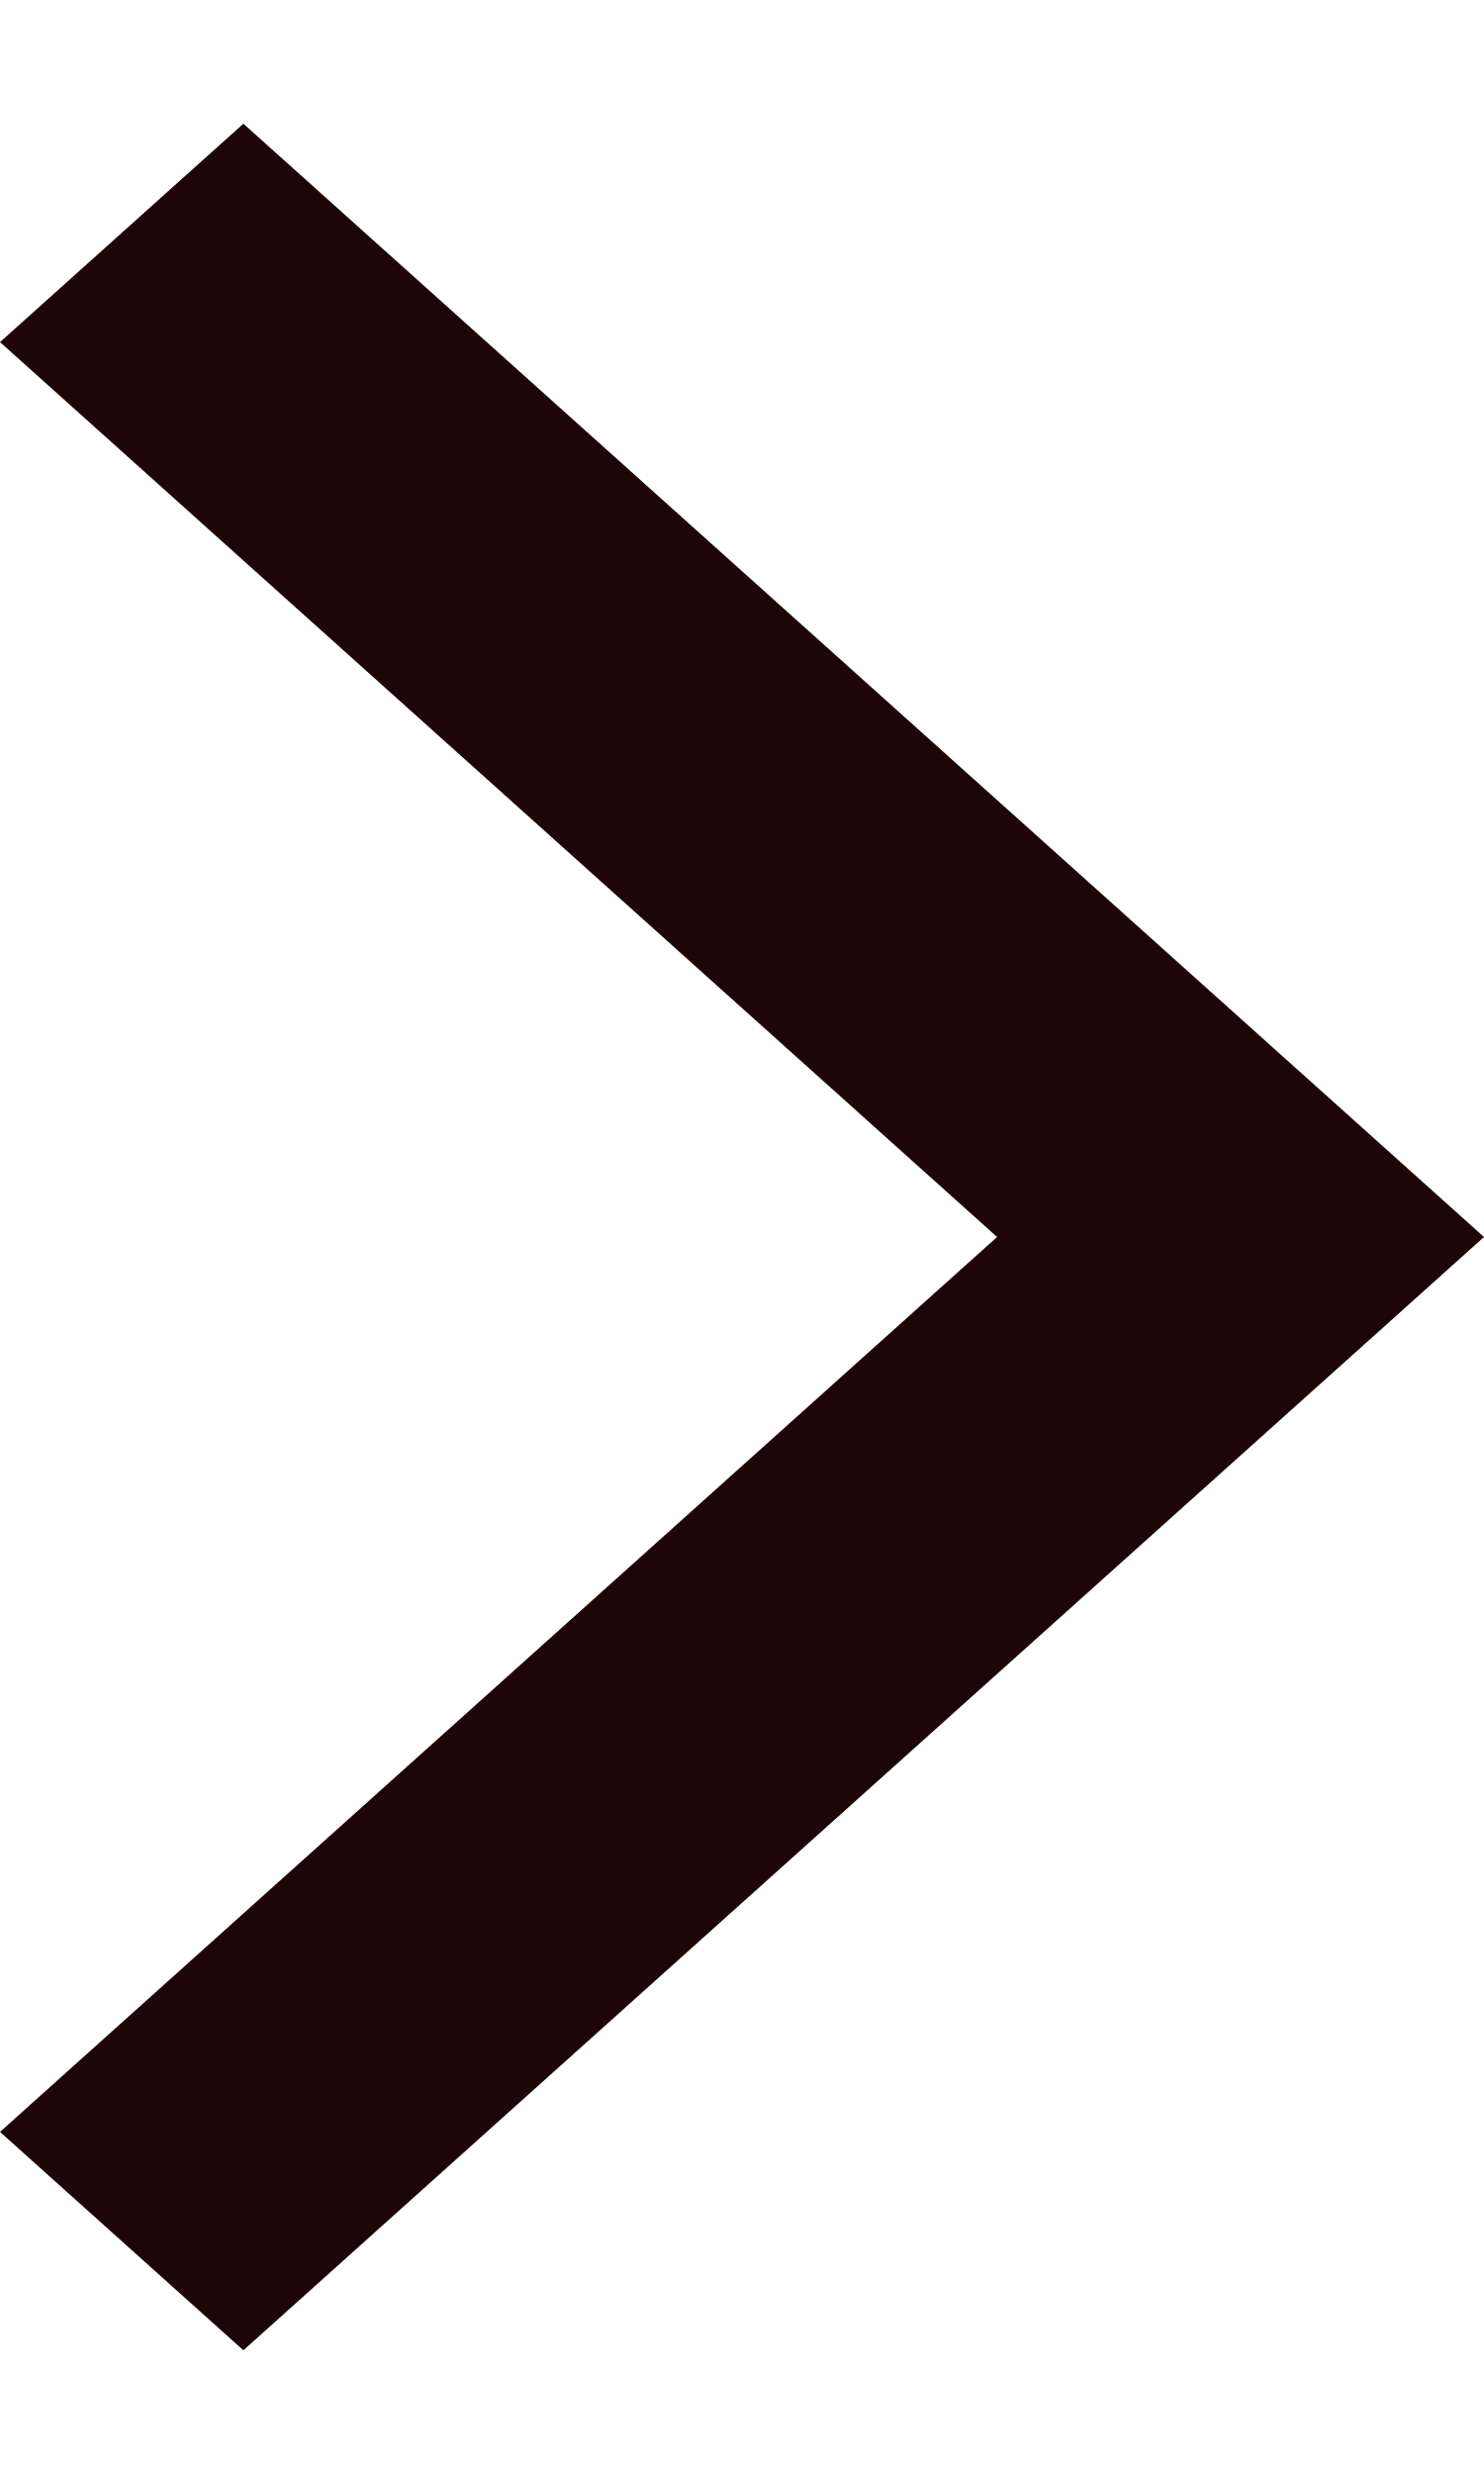
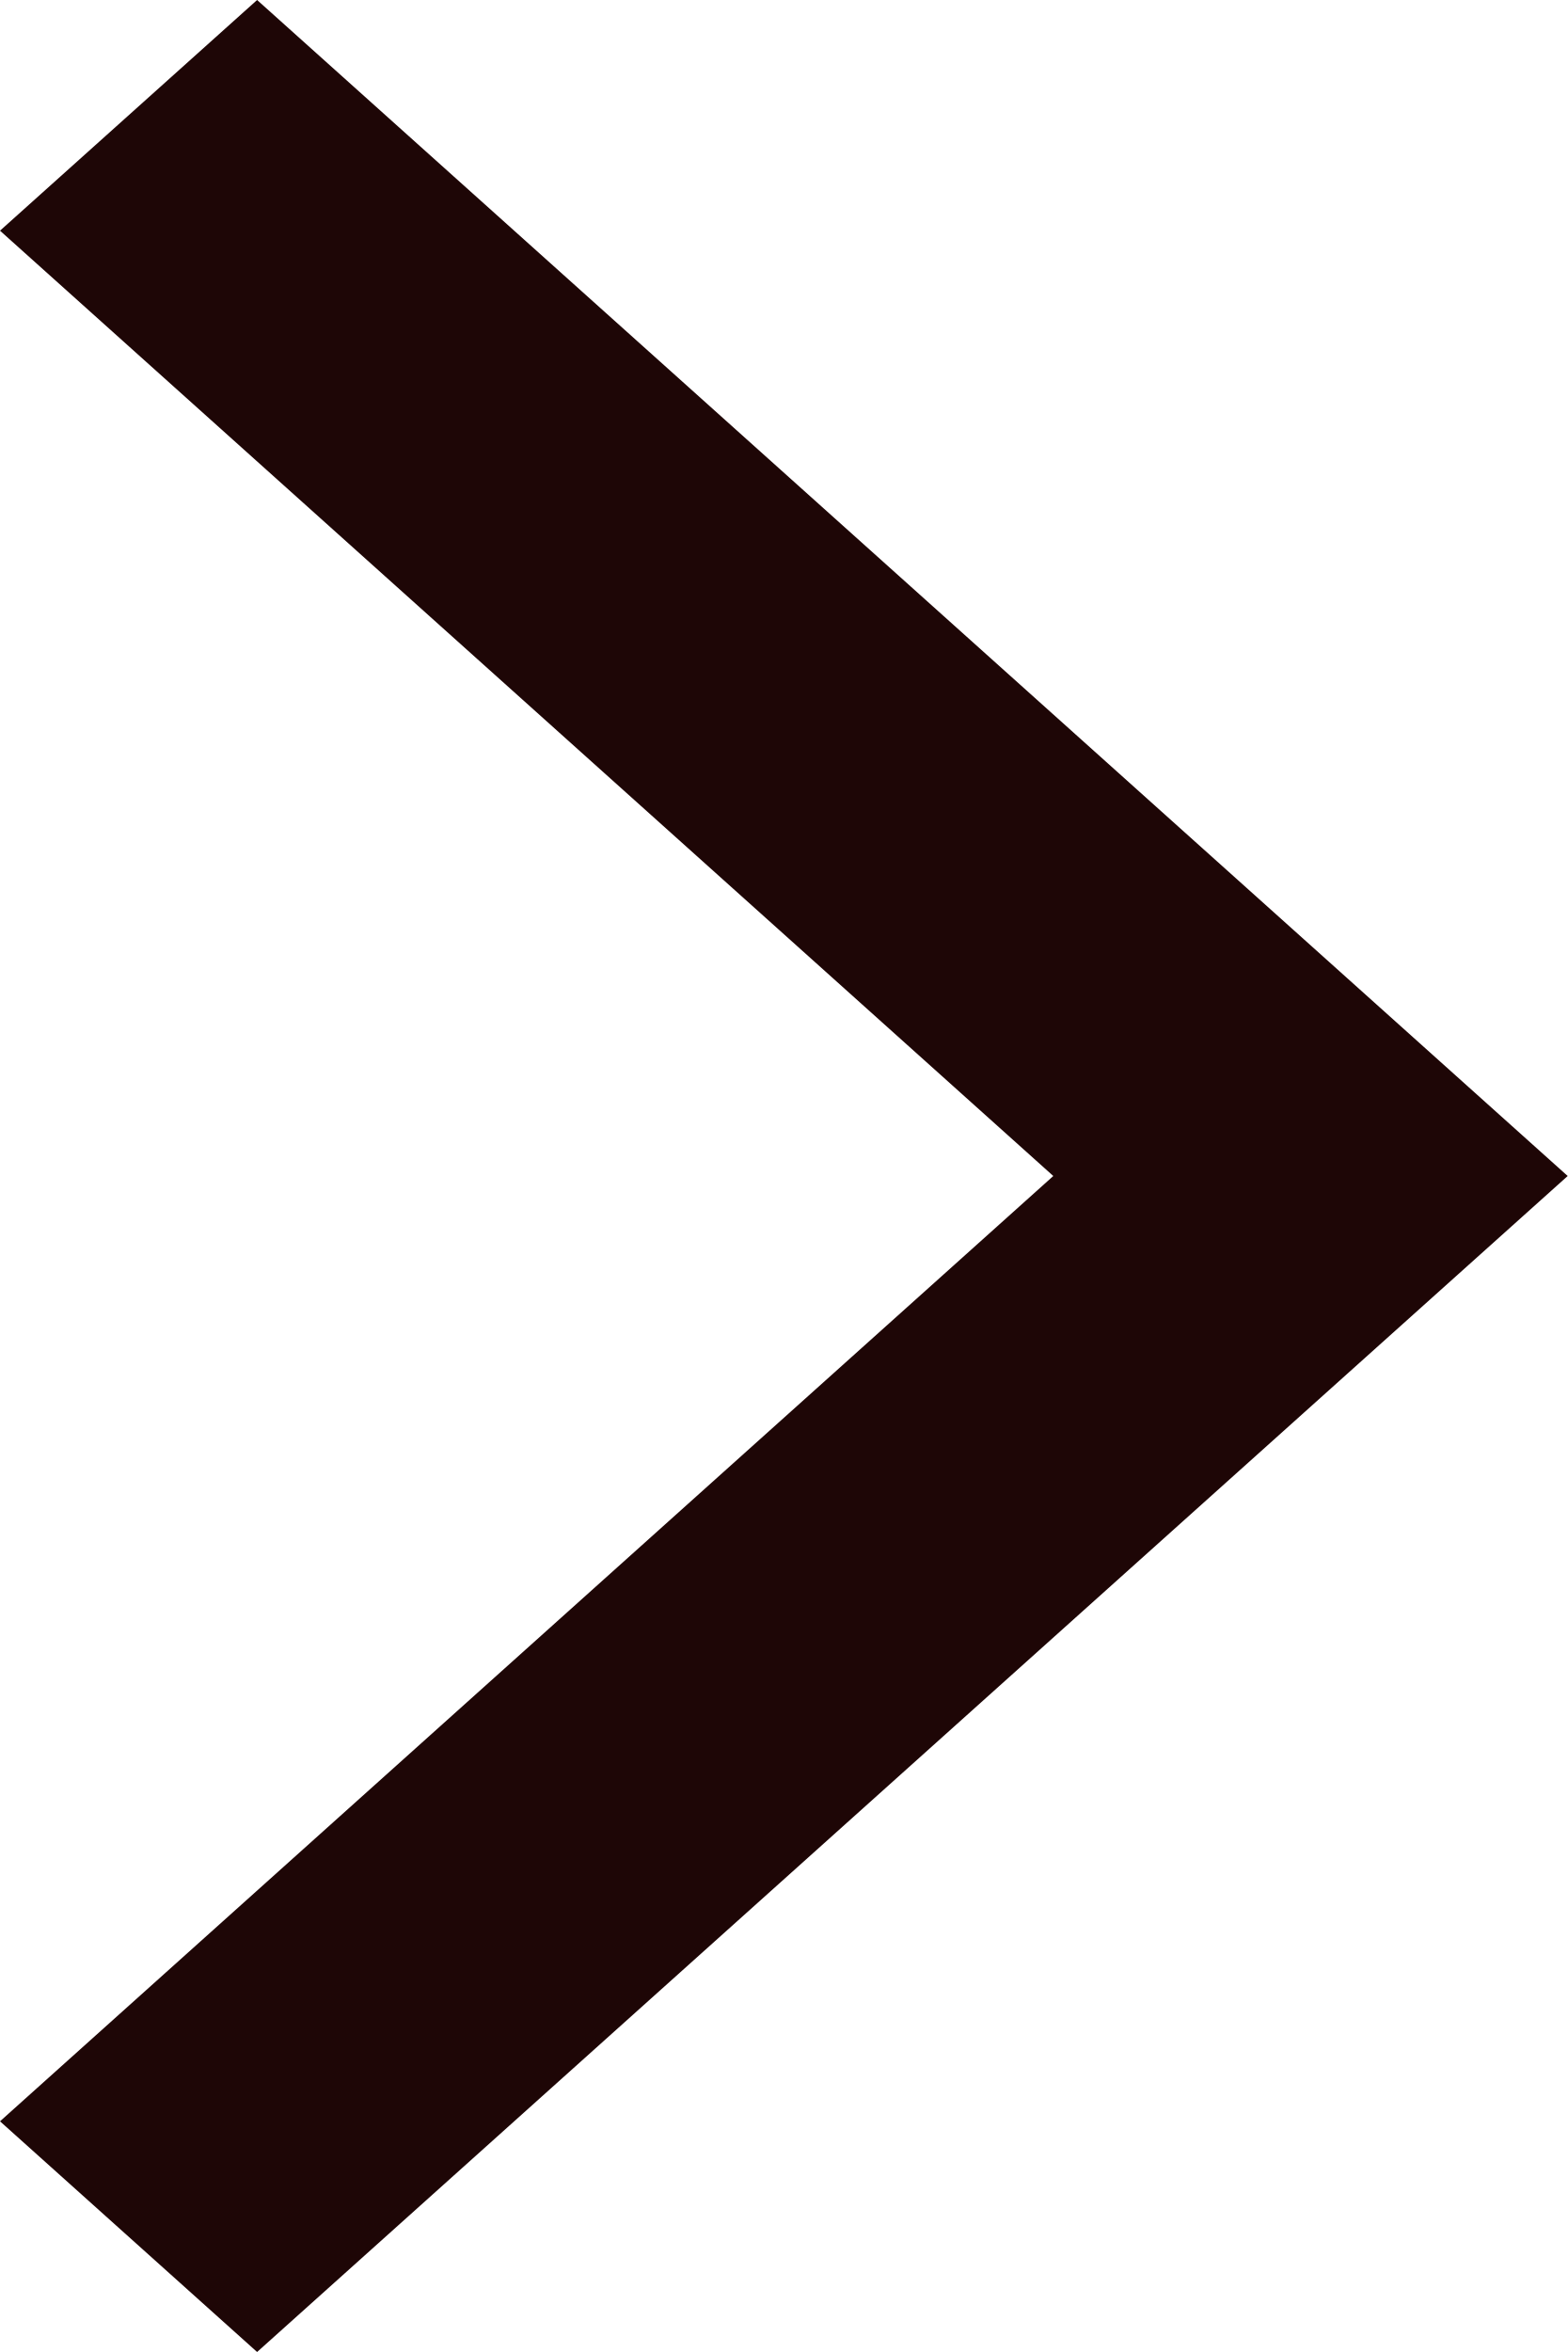
- <svg xmlns="http://www.w3.org/2000/svg" width="18" height="30" viewBox="0 0 8 12" fill="none">
+ <svg xmlns="http://www.w3.org/2000/svg" width="8" height="12" viewBox="0 0 8 12" fill="none">
  <path fill-rule="evenodd" clip-rule="evenodd" d="M1.312 0L0 1.177L5.375 6L0 10.823L1.312 12L8 6L1.312 0Z" fill="#1E0606" />
</svg>
